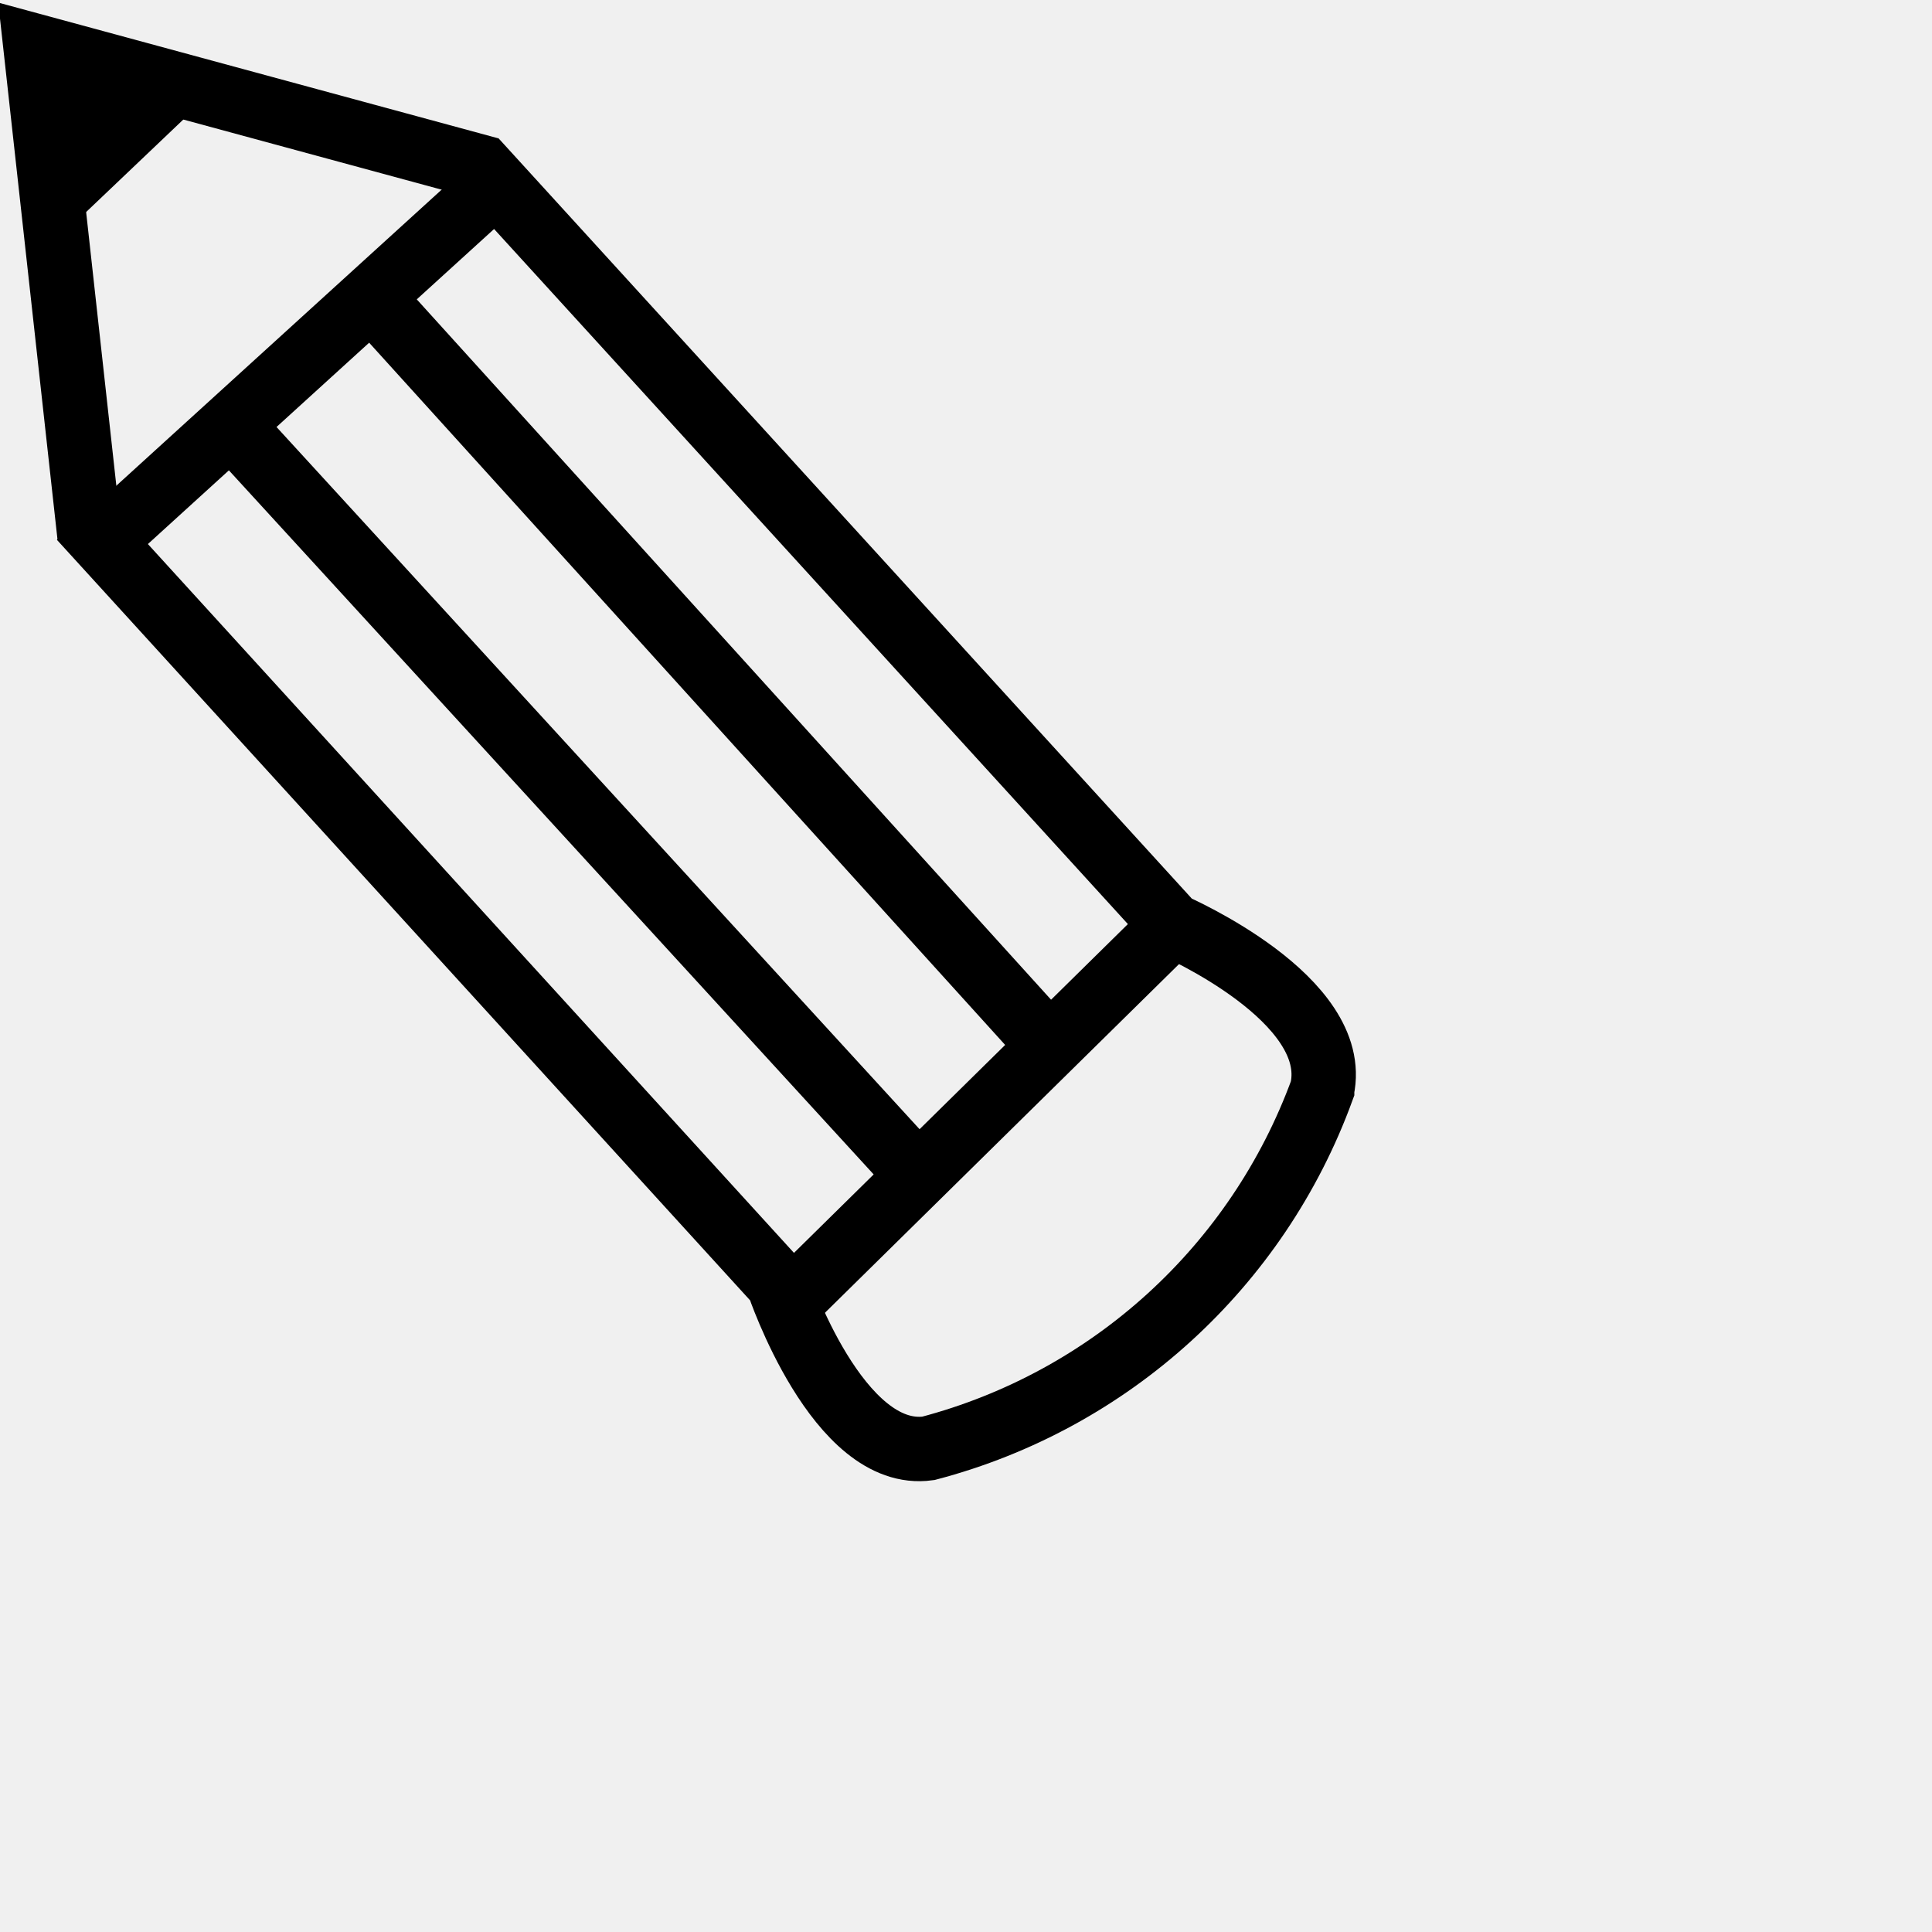
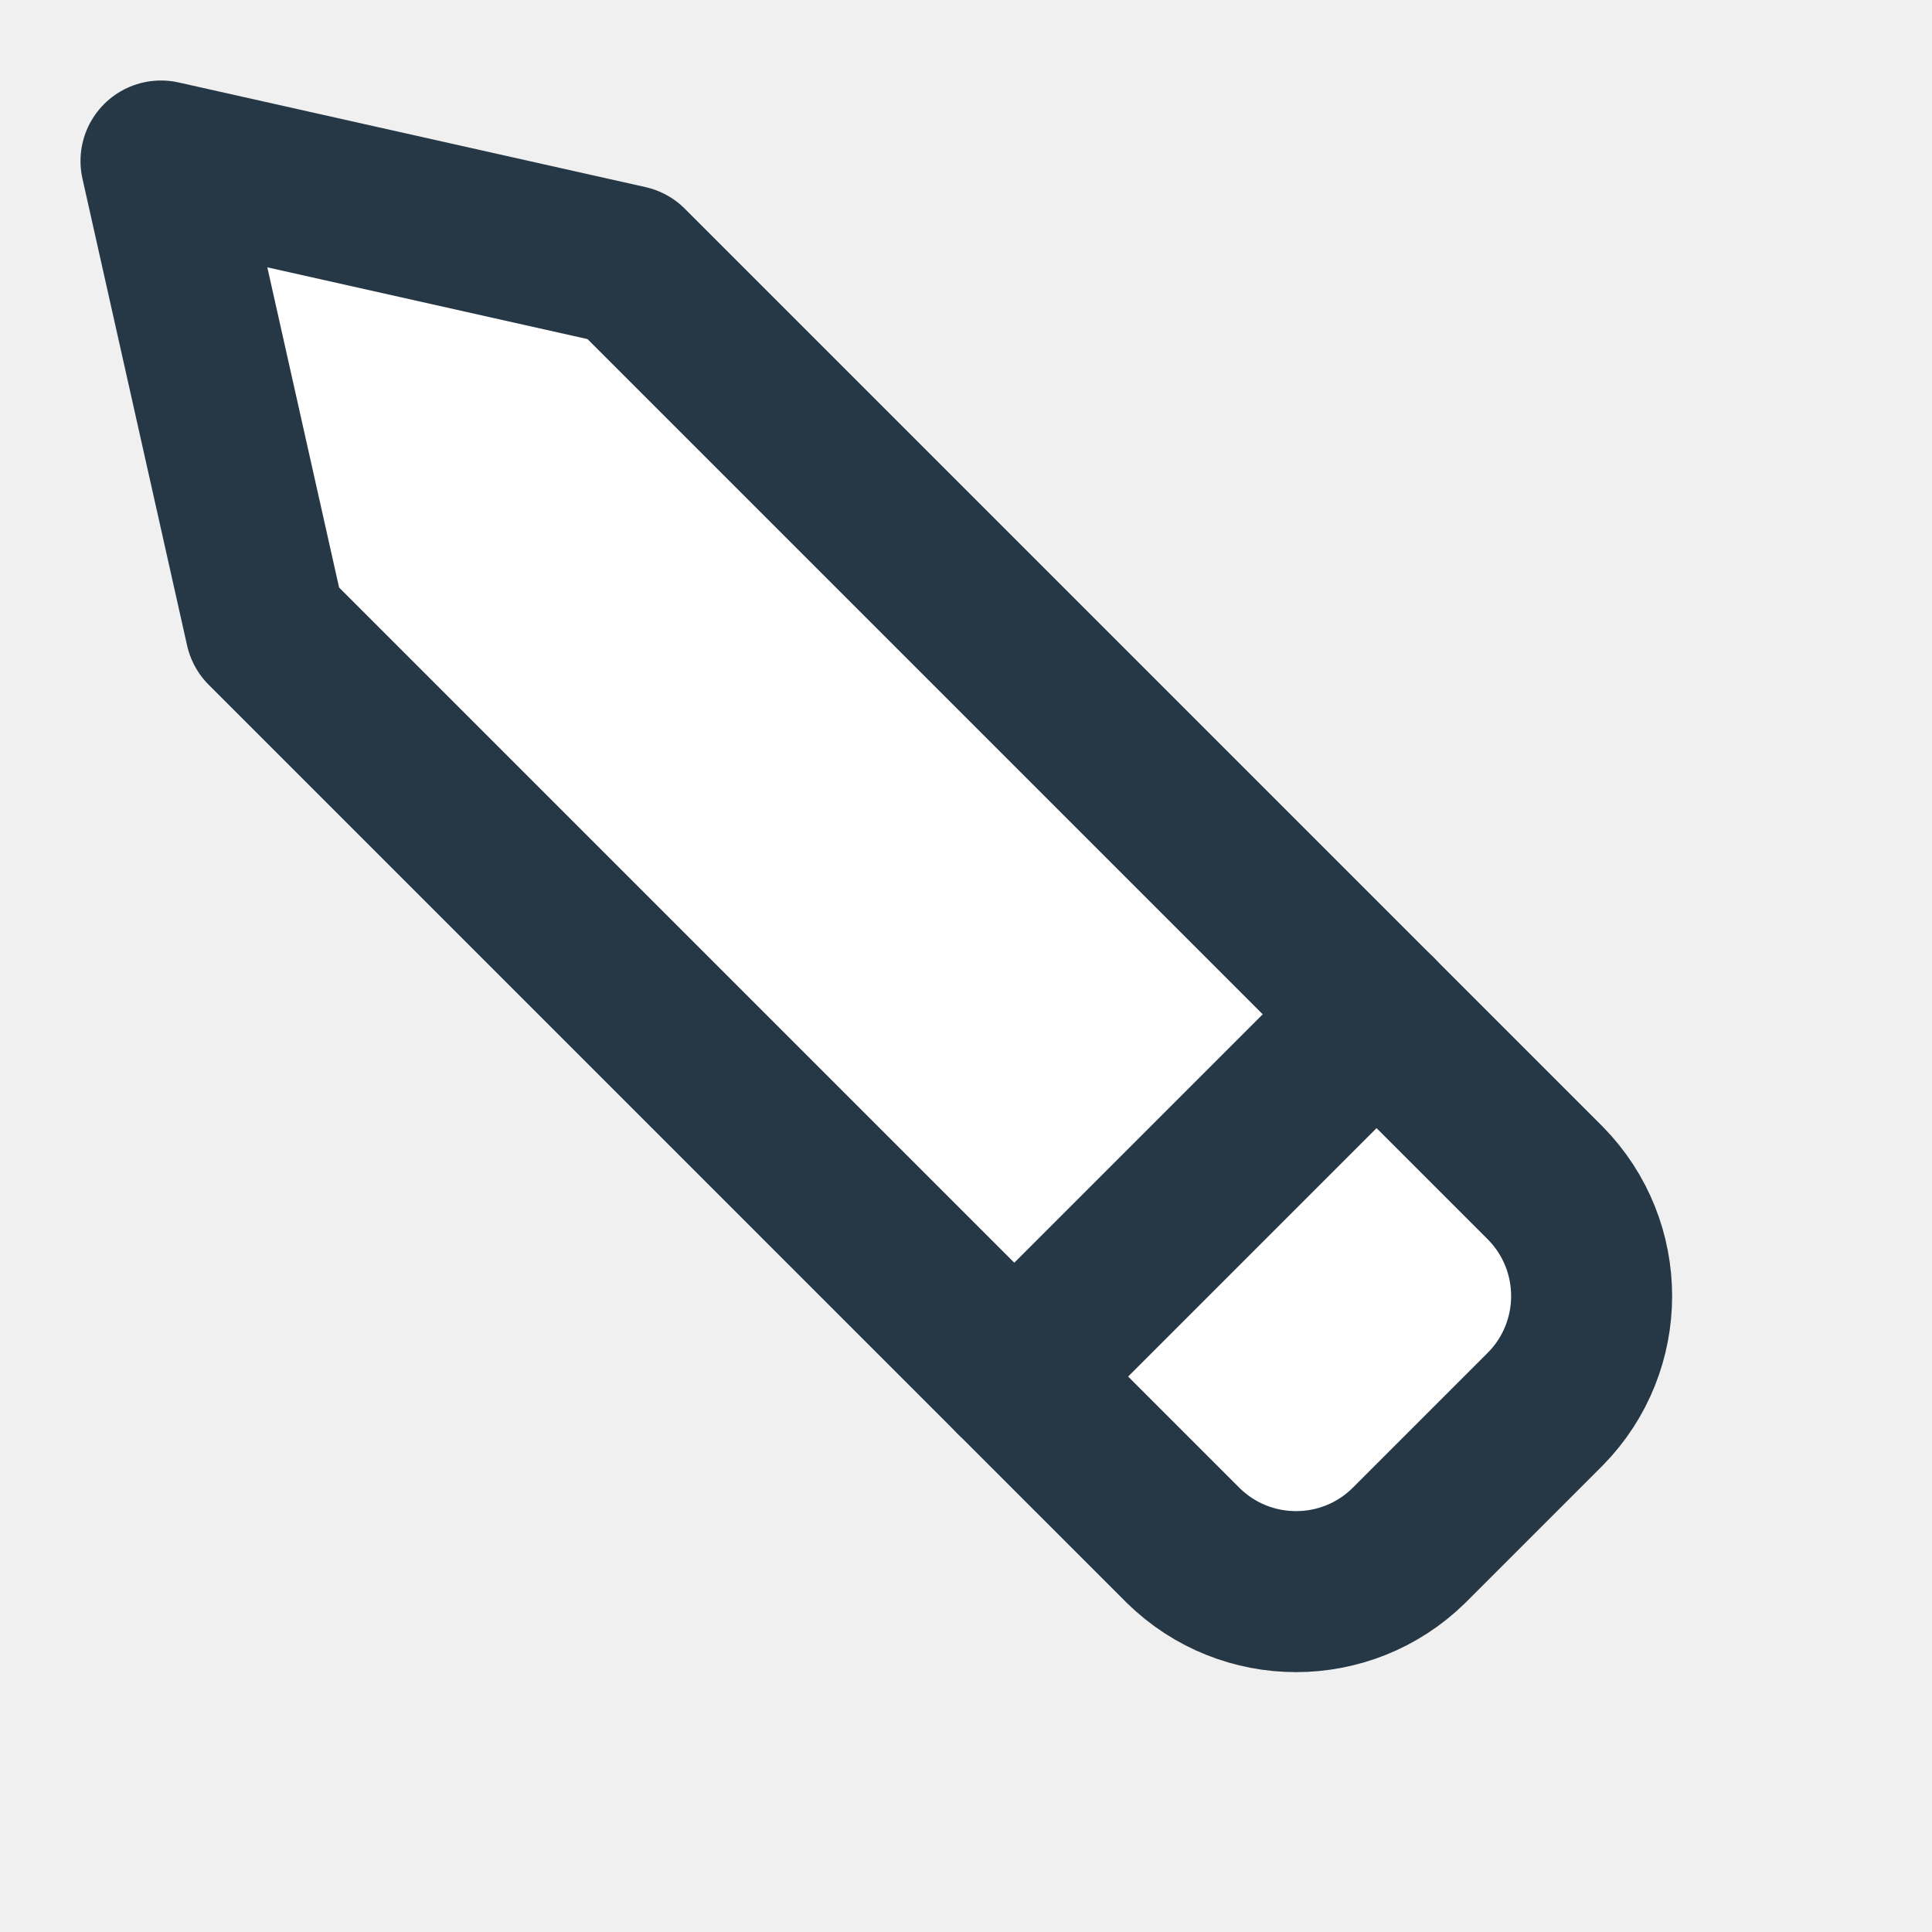
- <svg xmlns="http://www.w3.org/2000/svg" width="30" height="30" viewBox="0 0 60 60">
-   <defs />
-   <g fill="none" stroke="#000" stroke-width="2">
-     <path d="M41.06 33.83c.6-2.8-4.52-5.04-4.65-5.1l-21-23.03L3.18 16.83l21 23.04v.02s1.84 5.48 4.65 5.09a17.85 17.85 0 0012.23-11.14z" />
-     <path fill="#000" stroke="none" d="M1.18 1.39l.68 5.97 4.97-4.73-5.69-1.26" />
-     <path d="M32.5 32.38L11.76 9.48M28.33 36.3L7.35 13.39M15.21 5.26L1.1 1.43l1.68 15.22M36.41 28.74l-11.8 11.62h0" />
-   </g>
+ <svg xmlns="http://www.w3.org/2000/svg" width="24" height="24" viewBox="0 0 24 24" fill="none" stroke="#263846" stroke-width="2" stroke-linecap="round" stroke-linejoin="round">
+   <path fill="#fff" d="m2 2 5.8 1.3 11.4 11.4a2 2 0 0 1 0 2.8l-1.7 1.7a2 2 0 0 1-2.8 0L3.3 7.8Z" />
+   <path d="m12.6 17.1 4.5-4.5" />
</svg>
